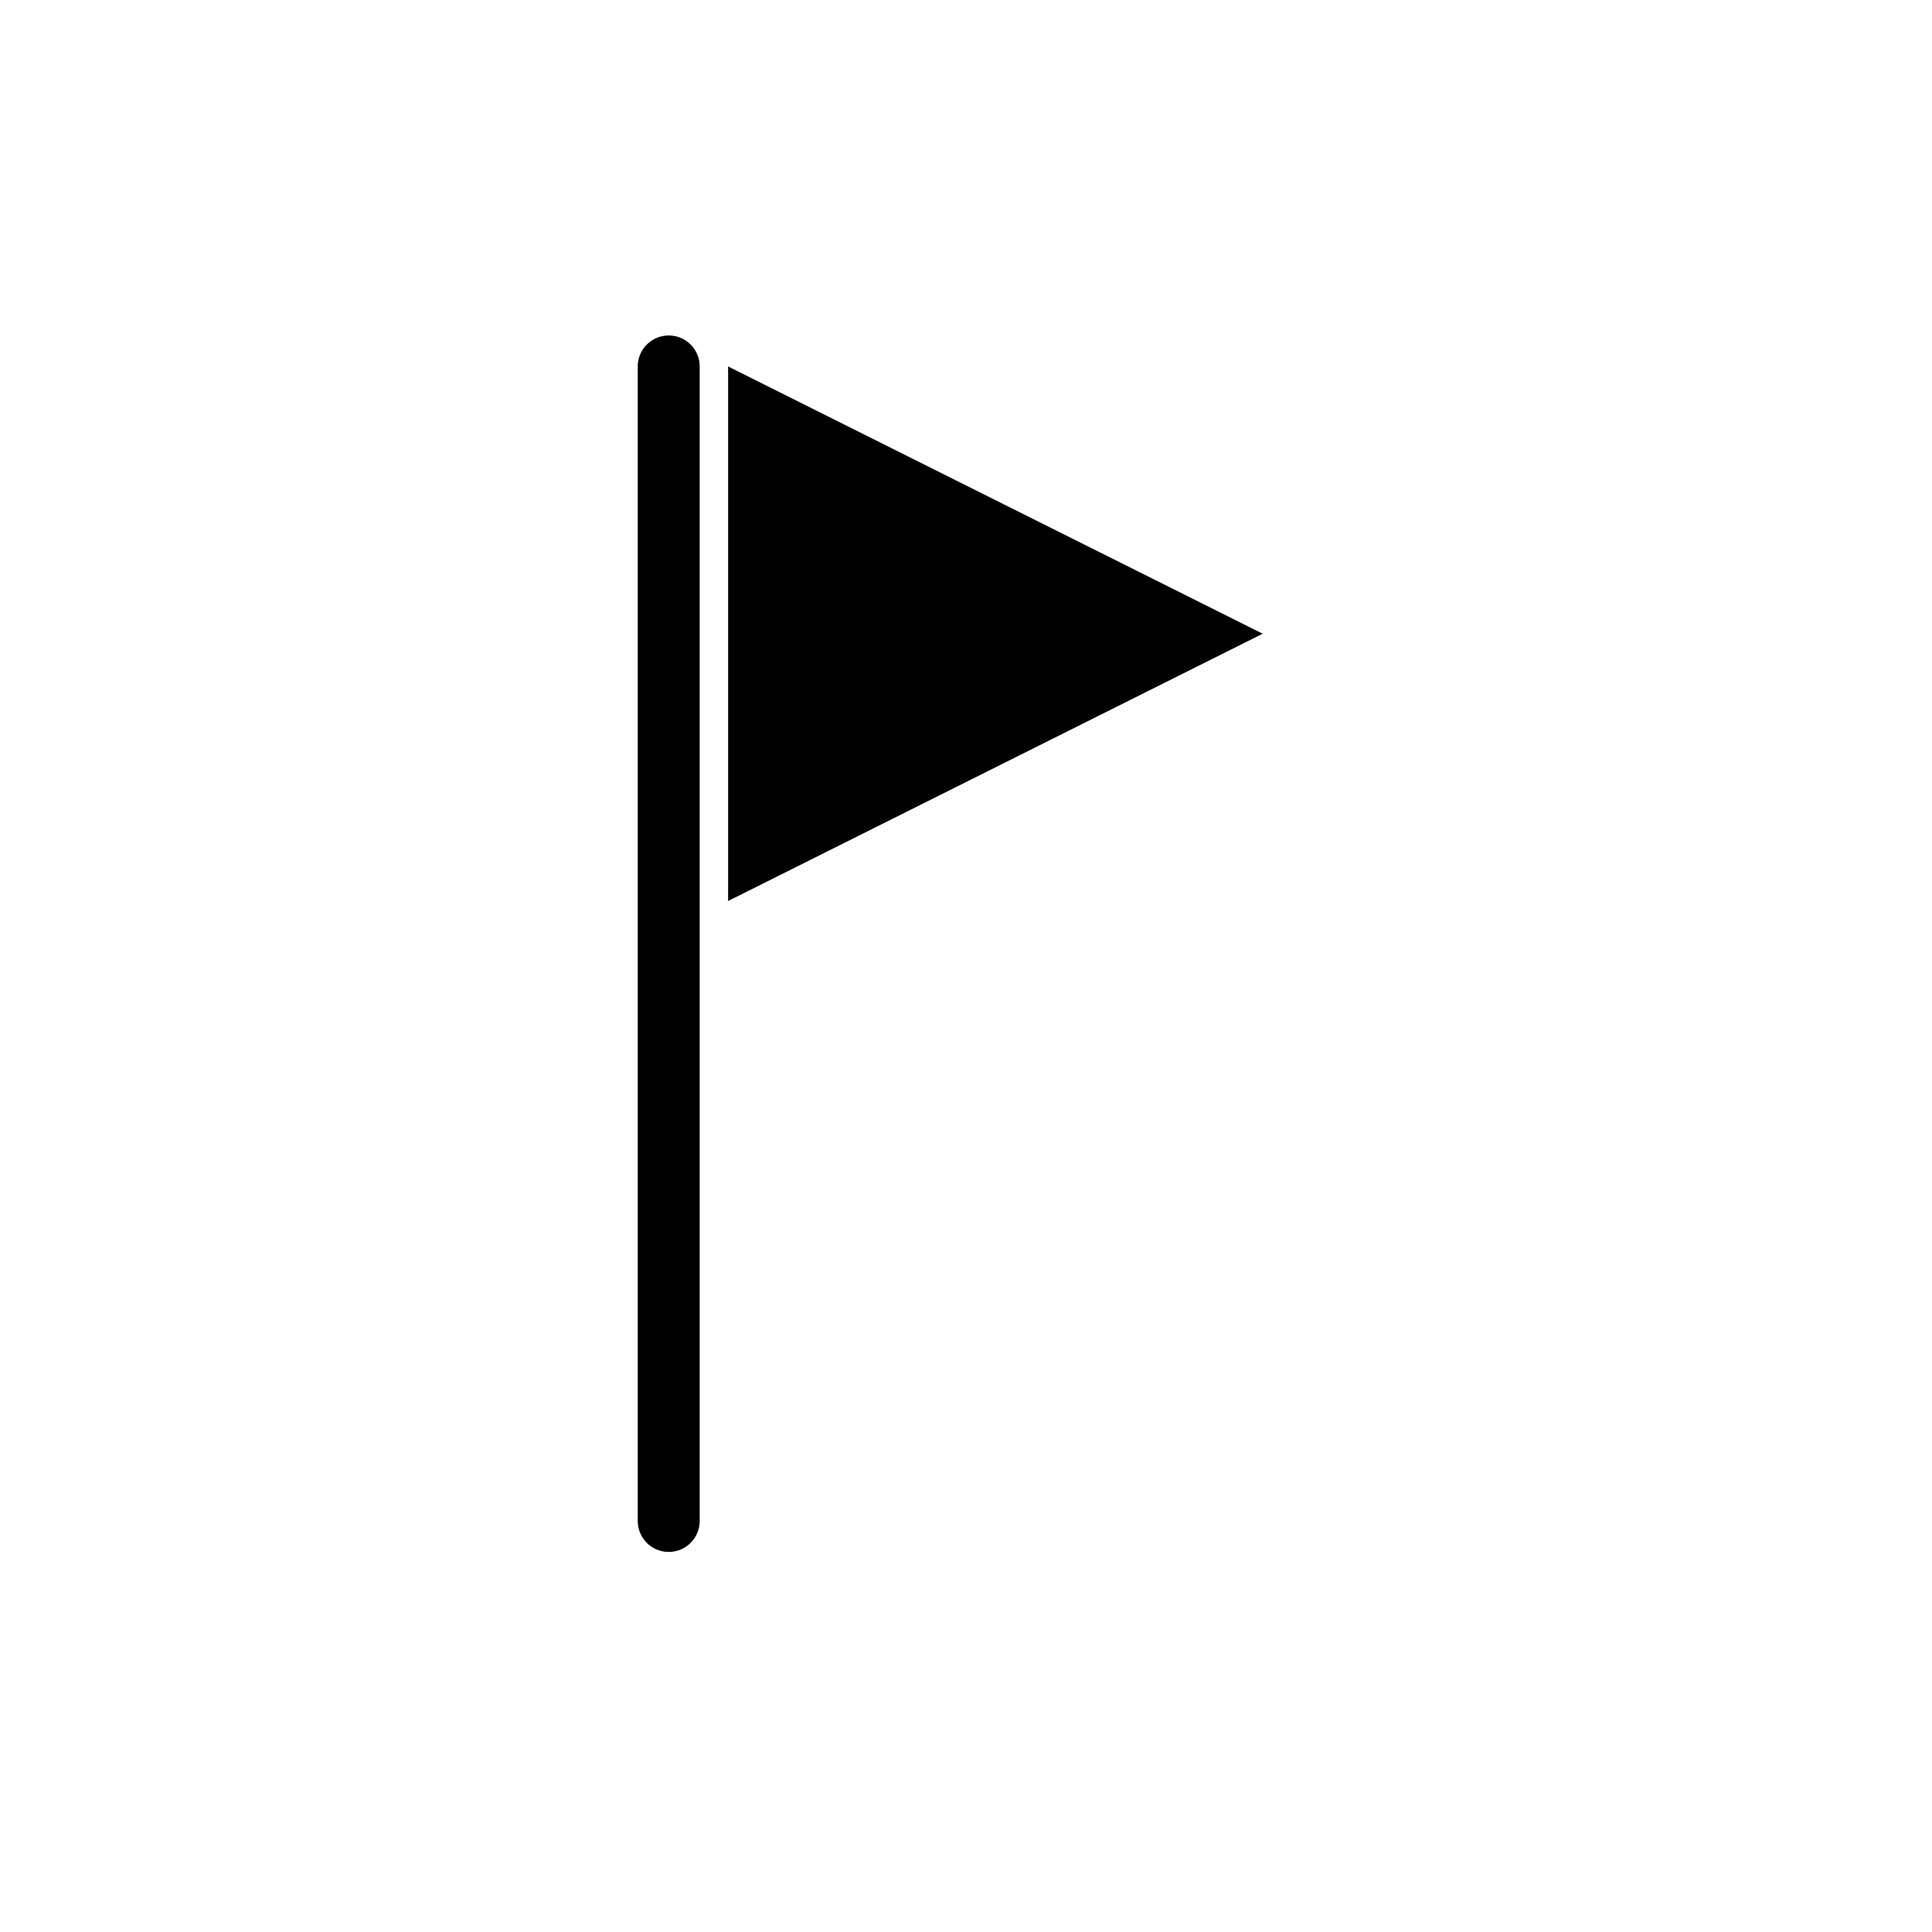
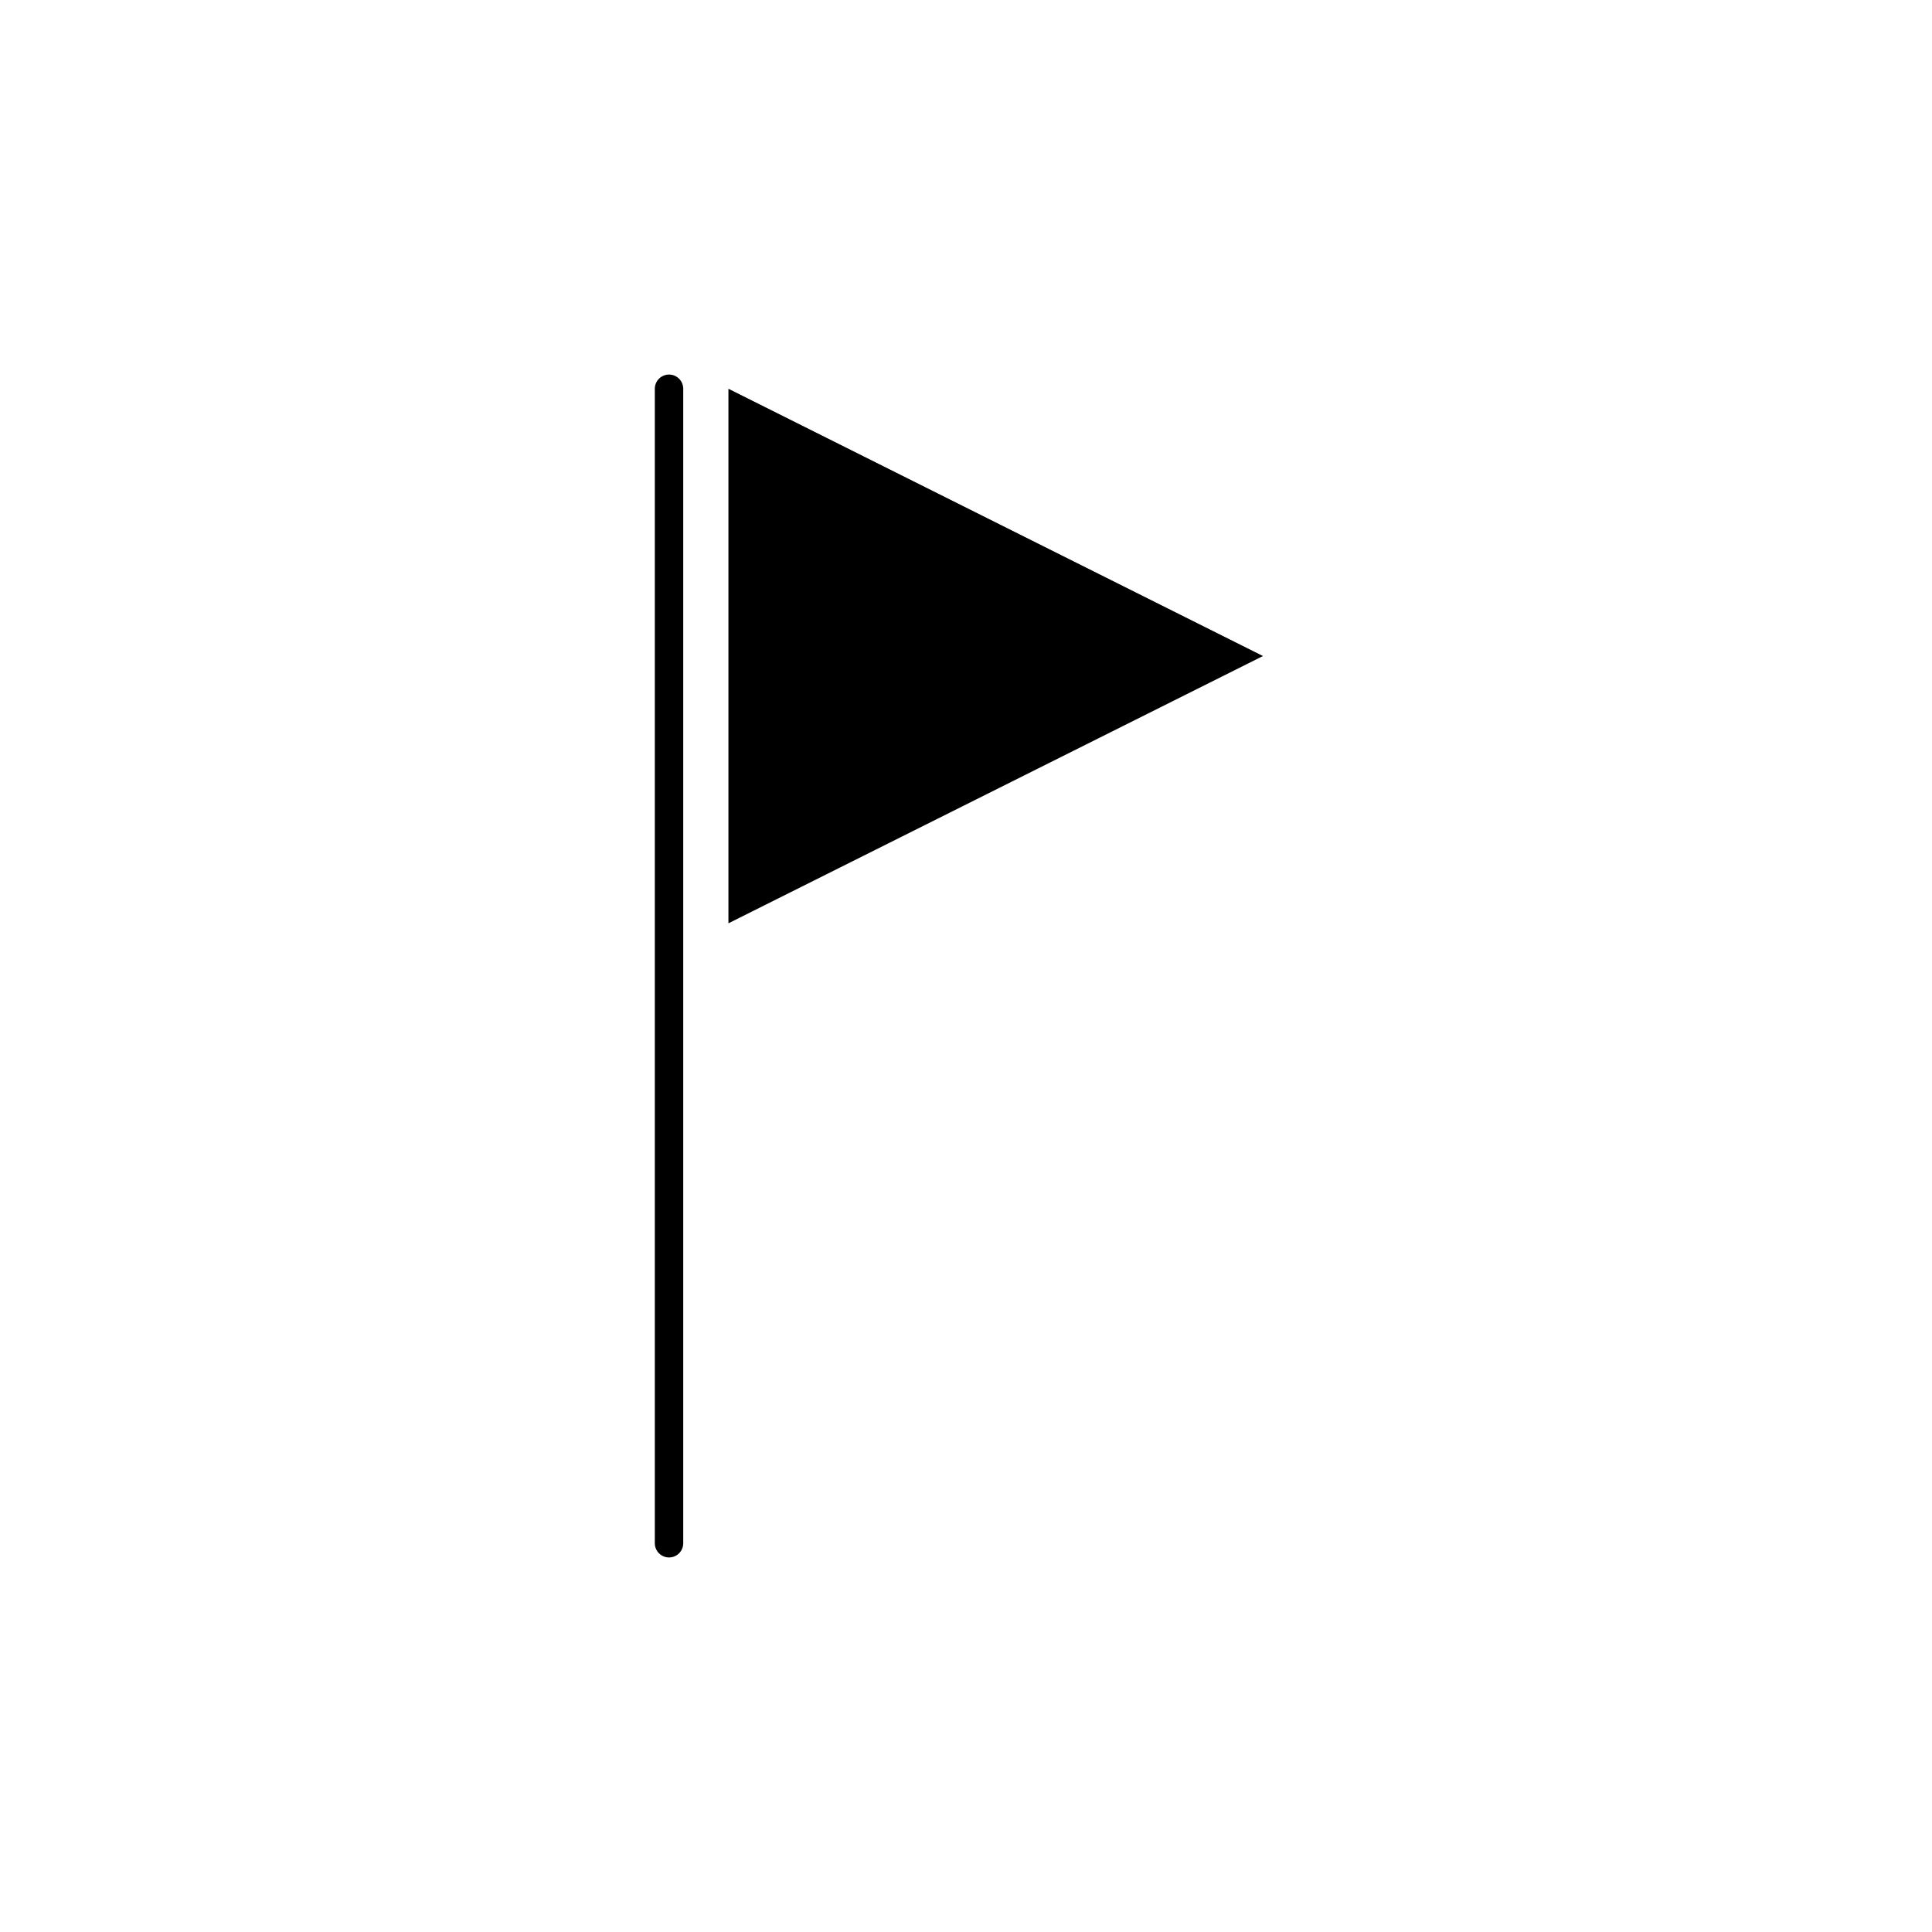
- <svg xmlns="http://www.w3.org/2000/svg" width="100%" height="100%" viewBox="0 0 130 130" version="1.1" xml:space="preserve" style="fill-rule:evenodd;clip-rule:evenodd;stroke-linecap:round;stroke-miterlimit:1.25;">
-   <rect id="small-craft-warning" x="2.479" y="0.999" width="125" height="125" style="fill:none;" />
+ <svg xmlns="http://www.w3.org/2000/svg" version="1.1" id="Layer_1" x="0px" y="0px" width="283.46px" height="283.46px" viewBox="0 0 283.46 283.46" enable-background="new 0 0 283.46 283.46" xml:space="preserve">
  <g>
    <g>
-       <path d="M44.996,102.341l-0,-77.683" style="fill:none;stroke:#010001;stroke-width:4.17px;" />
+       <path fill="none" stroke="#010001" stroke-width="4.17" stroke-linecap="round" stroke-miterlimit="1.25" d="M98.158,226.422    V57.038" />
    </g>
-     <path d="M84.962,42.642l-35.969,17.985l-0,-35.969l35.969,17.984Z" />
+     <path d="M185.302,96.251l-78.429,39.216V57.038L185.302,96.251z" />
  </g>
</svg>
